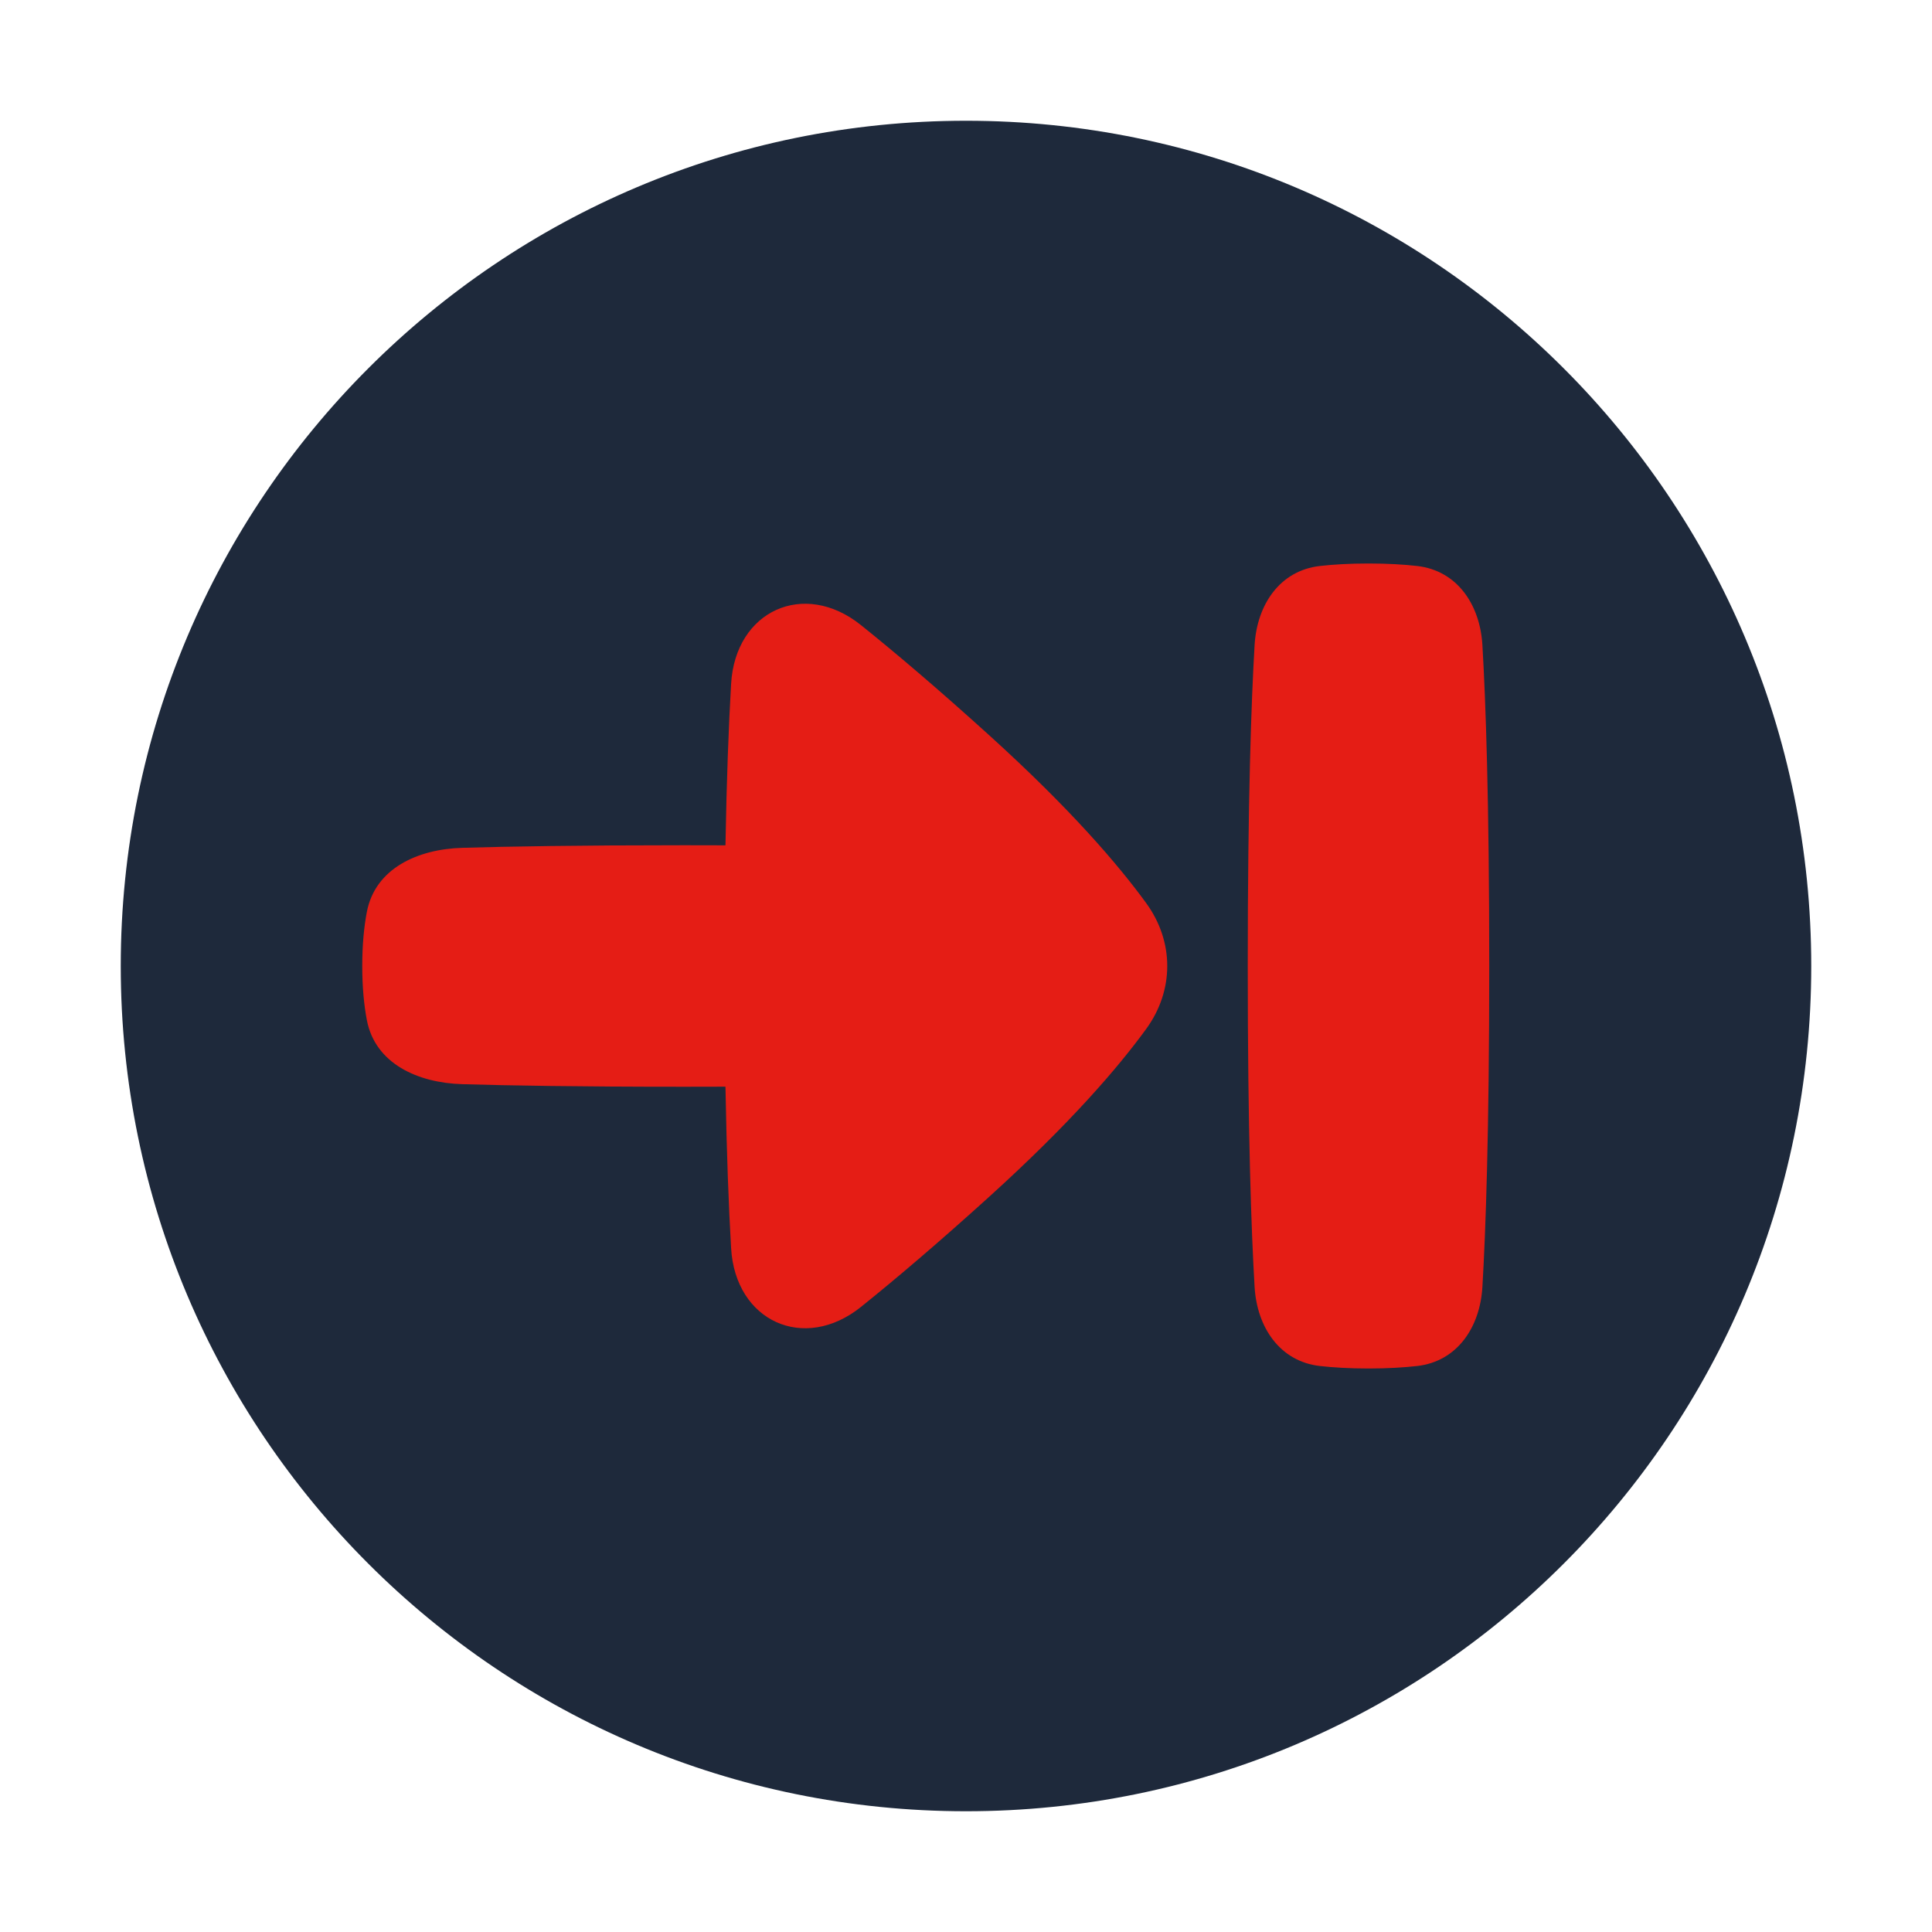
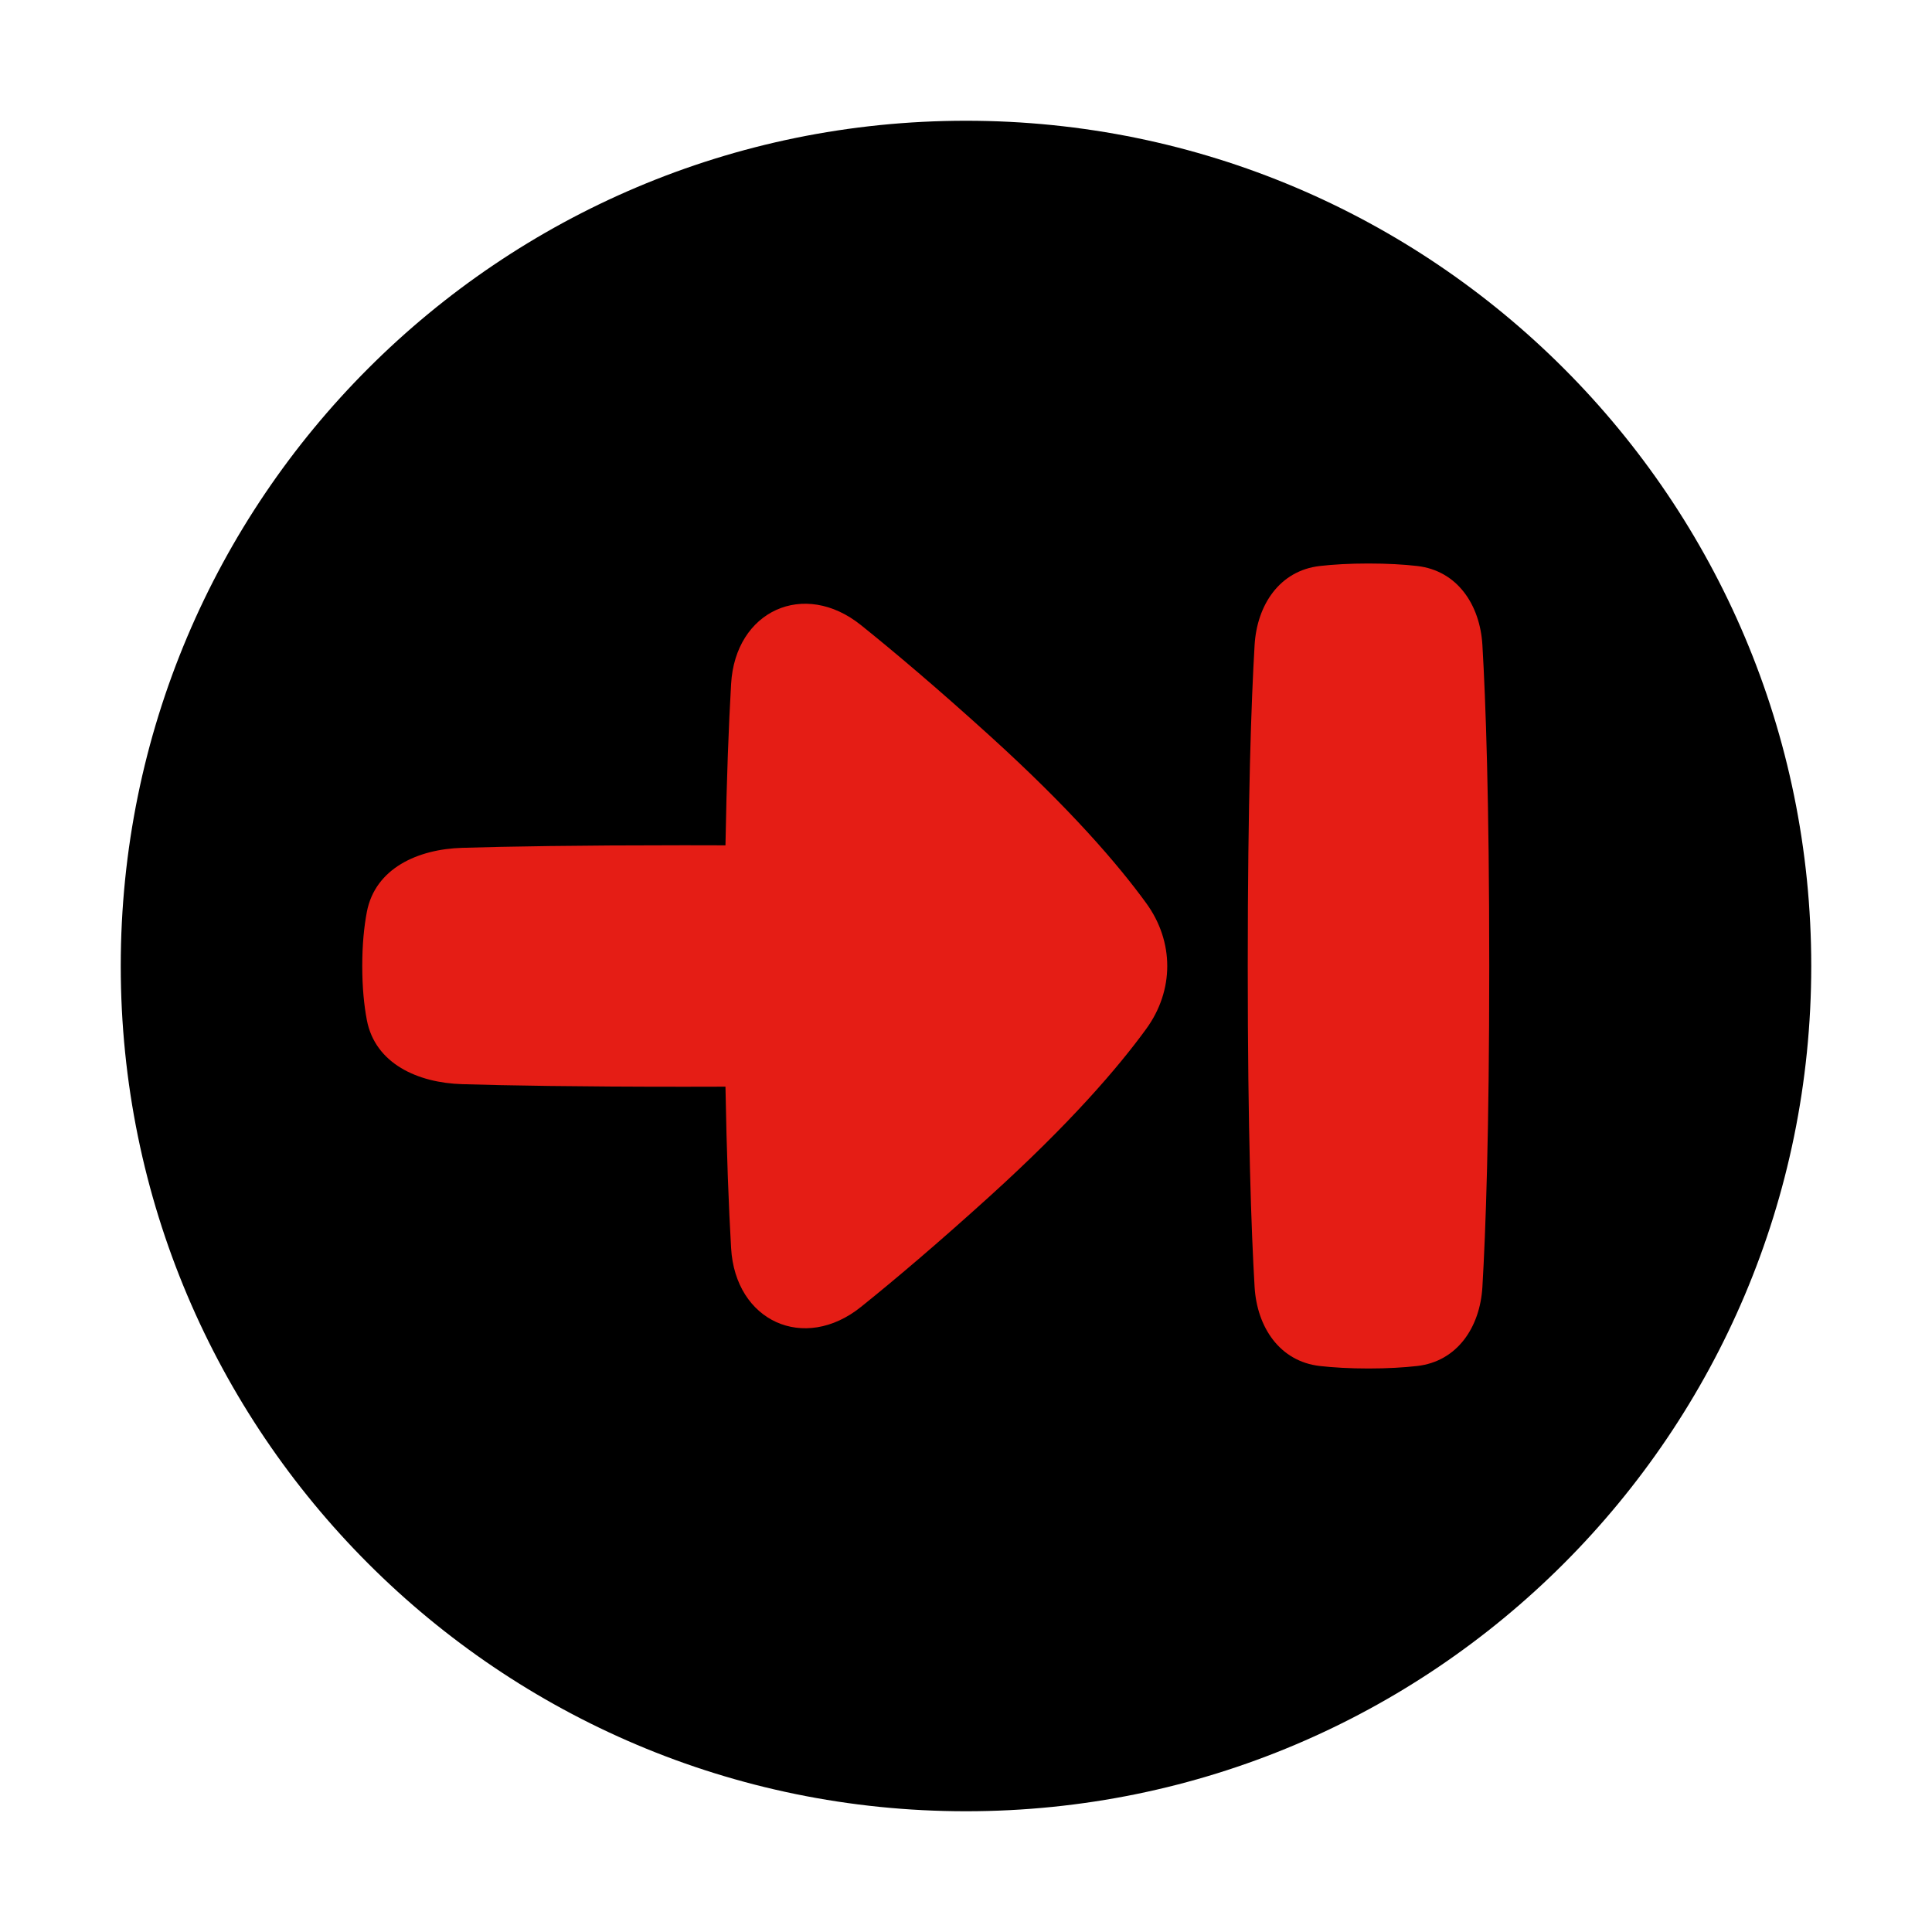
<svg xmlns="http://www.w3.org/2000/svg" fill="none" viewBox="0 0 48 48" height="48" width="48">
-   <circle r="21" fill="#1E293B" transform="matrix(-1 0 0 1 24 24)" />
+   <circle r="21" fill="#000000" transform="matrix(-1 0 0 1 24 24)" />
  <path fill="#e51d15" d="M21.392 15.532C19.977 14.395 18.268 15.172 18.164 16.992C18.104 18.026 18.053 19.341 18.024 21.002C17.699 21 17.358 21 17 21C14.326 21 12.585 21.031 11.486 21.064C10.382 21.096 9.321 21.572 9.114 22.658C9.045 23.021 9 23.464 9 24C9 24.536 9.045 24.979 9.114 25.342C9.321 26.428 10.382 26.904 11.486 26.936C12.585 26.969 14.326 27 17 27C17.358 27 17.699 27 18.024 26.998C18.053 28.659 18.104 29.974 18.164 31.008C18.268 32.828 19.978 33.605 21.393 32.468C22.244 31.784 23.298 30.891 24.571 29.738C26.592 27.909 27.784 26.517 28.478 25.562C29.174 24.605 29.174 23.396 28.478 22.439C27.784 21.484 26.592 20.092 24.571 18.262C23.298 17.109 22.244 16.216 21.392 15.532Z" />
  <path fill="#e51d15" d="M35.209 14.062C36.206 14.176 36.772 15.026 36.83 16.028C36.911 17.404 37 19.858 37 24C37 28.142 36.911 30.596 36.83 31.972C36.772 32.974 36.206 33.824 35.209 33.938C34.876 33.975 34.477 34 34 34C33.523 34 33.124 33.975 32.791 33.938C31.794 33.824 31.229 32.974 31.17 31.972C31.089 30.596 31 28.142 31 24C31 19.858 31.089 17.404 31.17 16.028C31.229 15.026 31.794 14.176 32.791 14.062C33.124 14.024 33.523 14 34 14C34.477 14 34.876 14.024 35.209 14.062Z" />
</svg>
